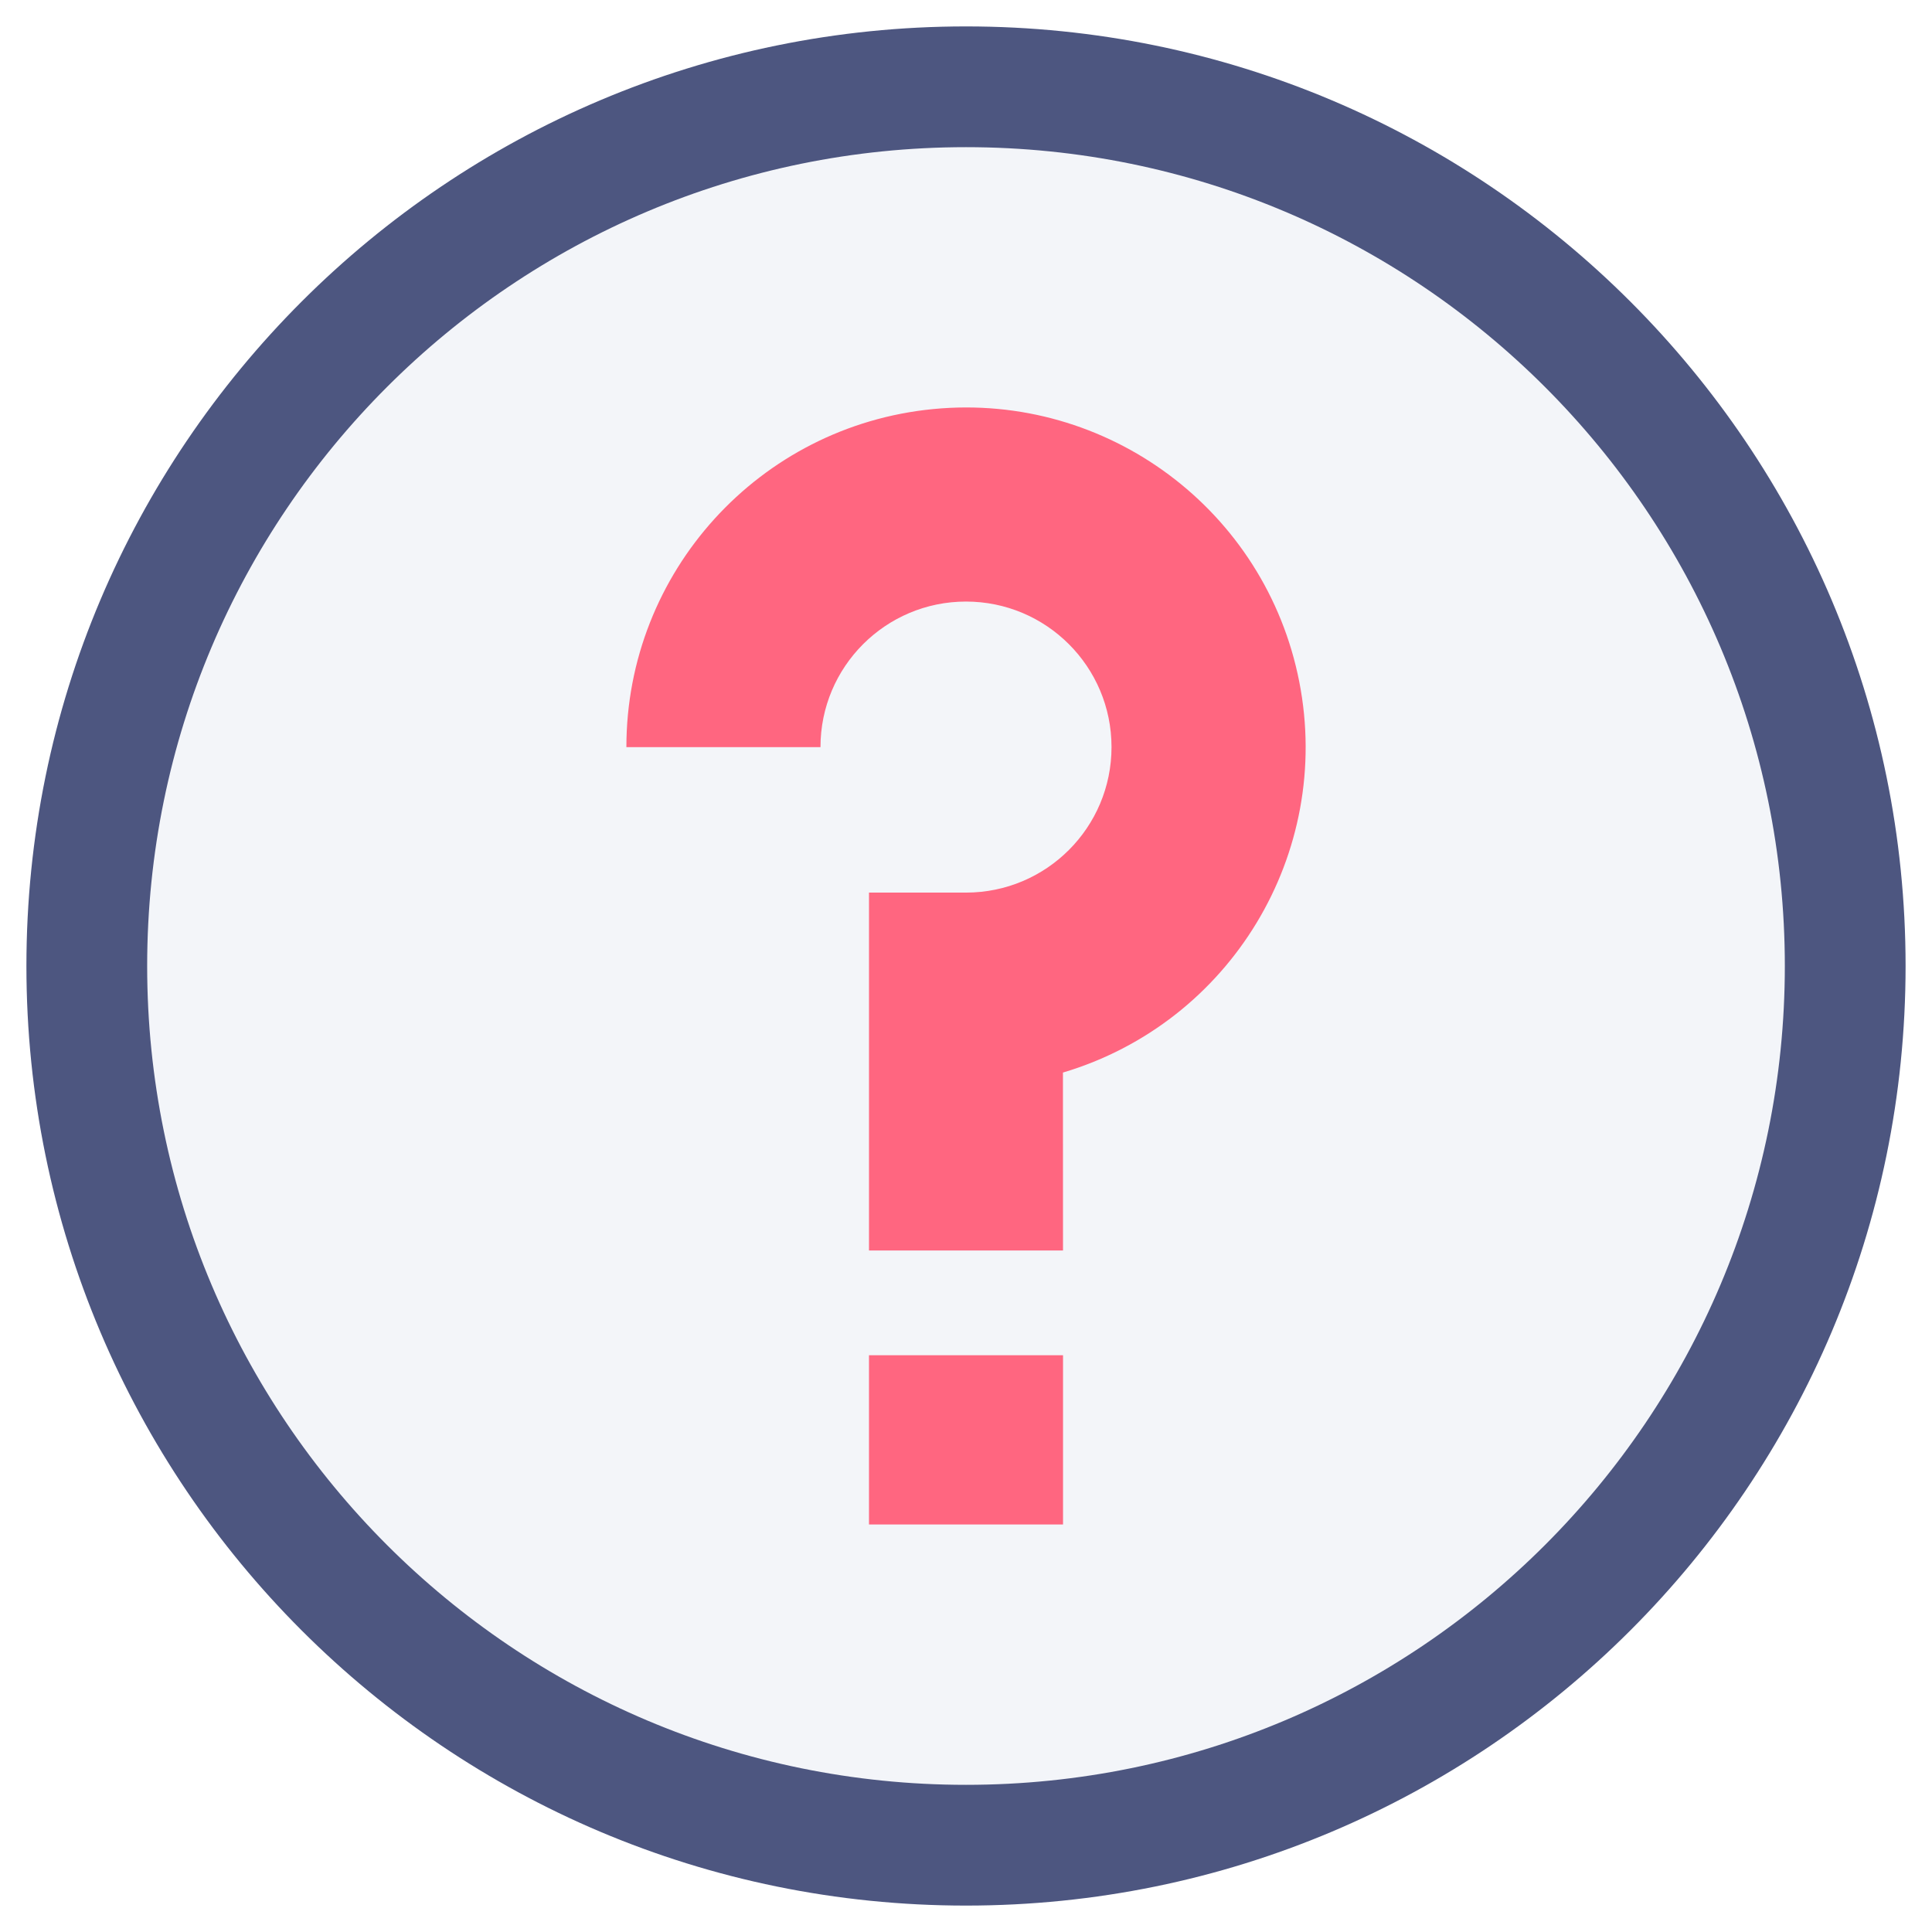
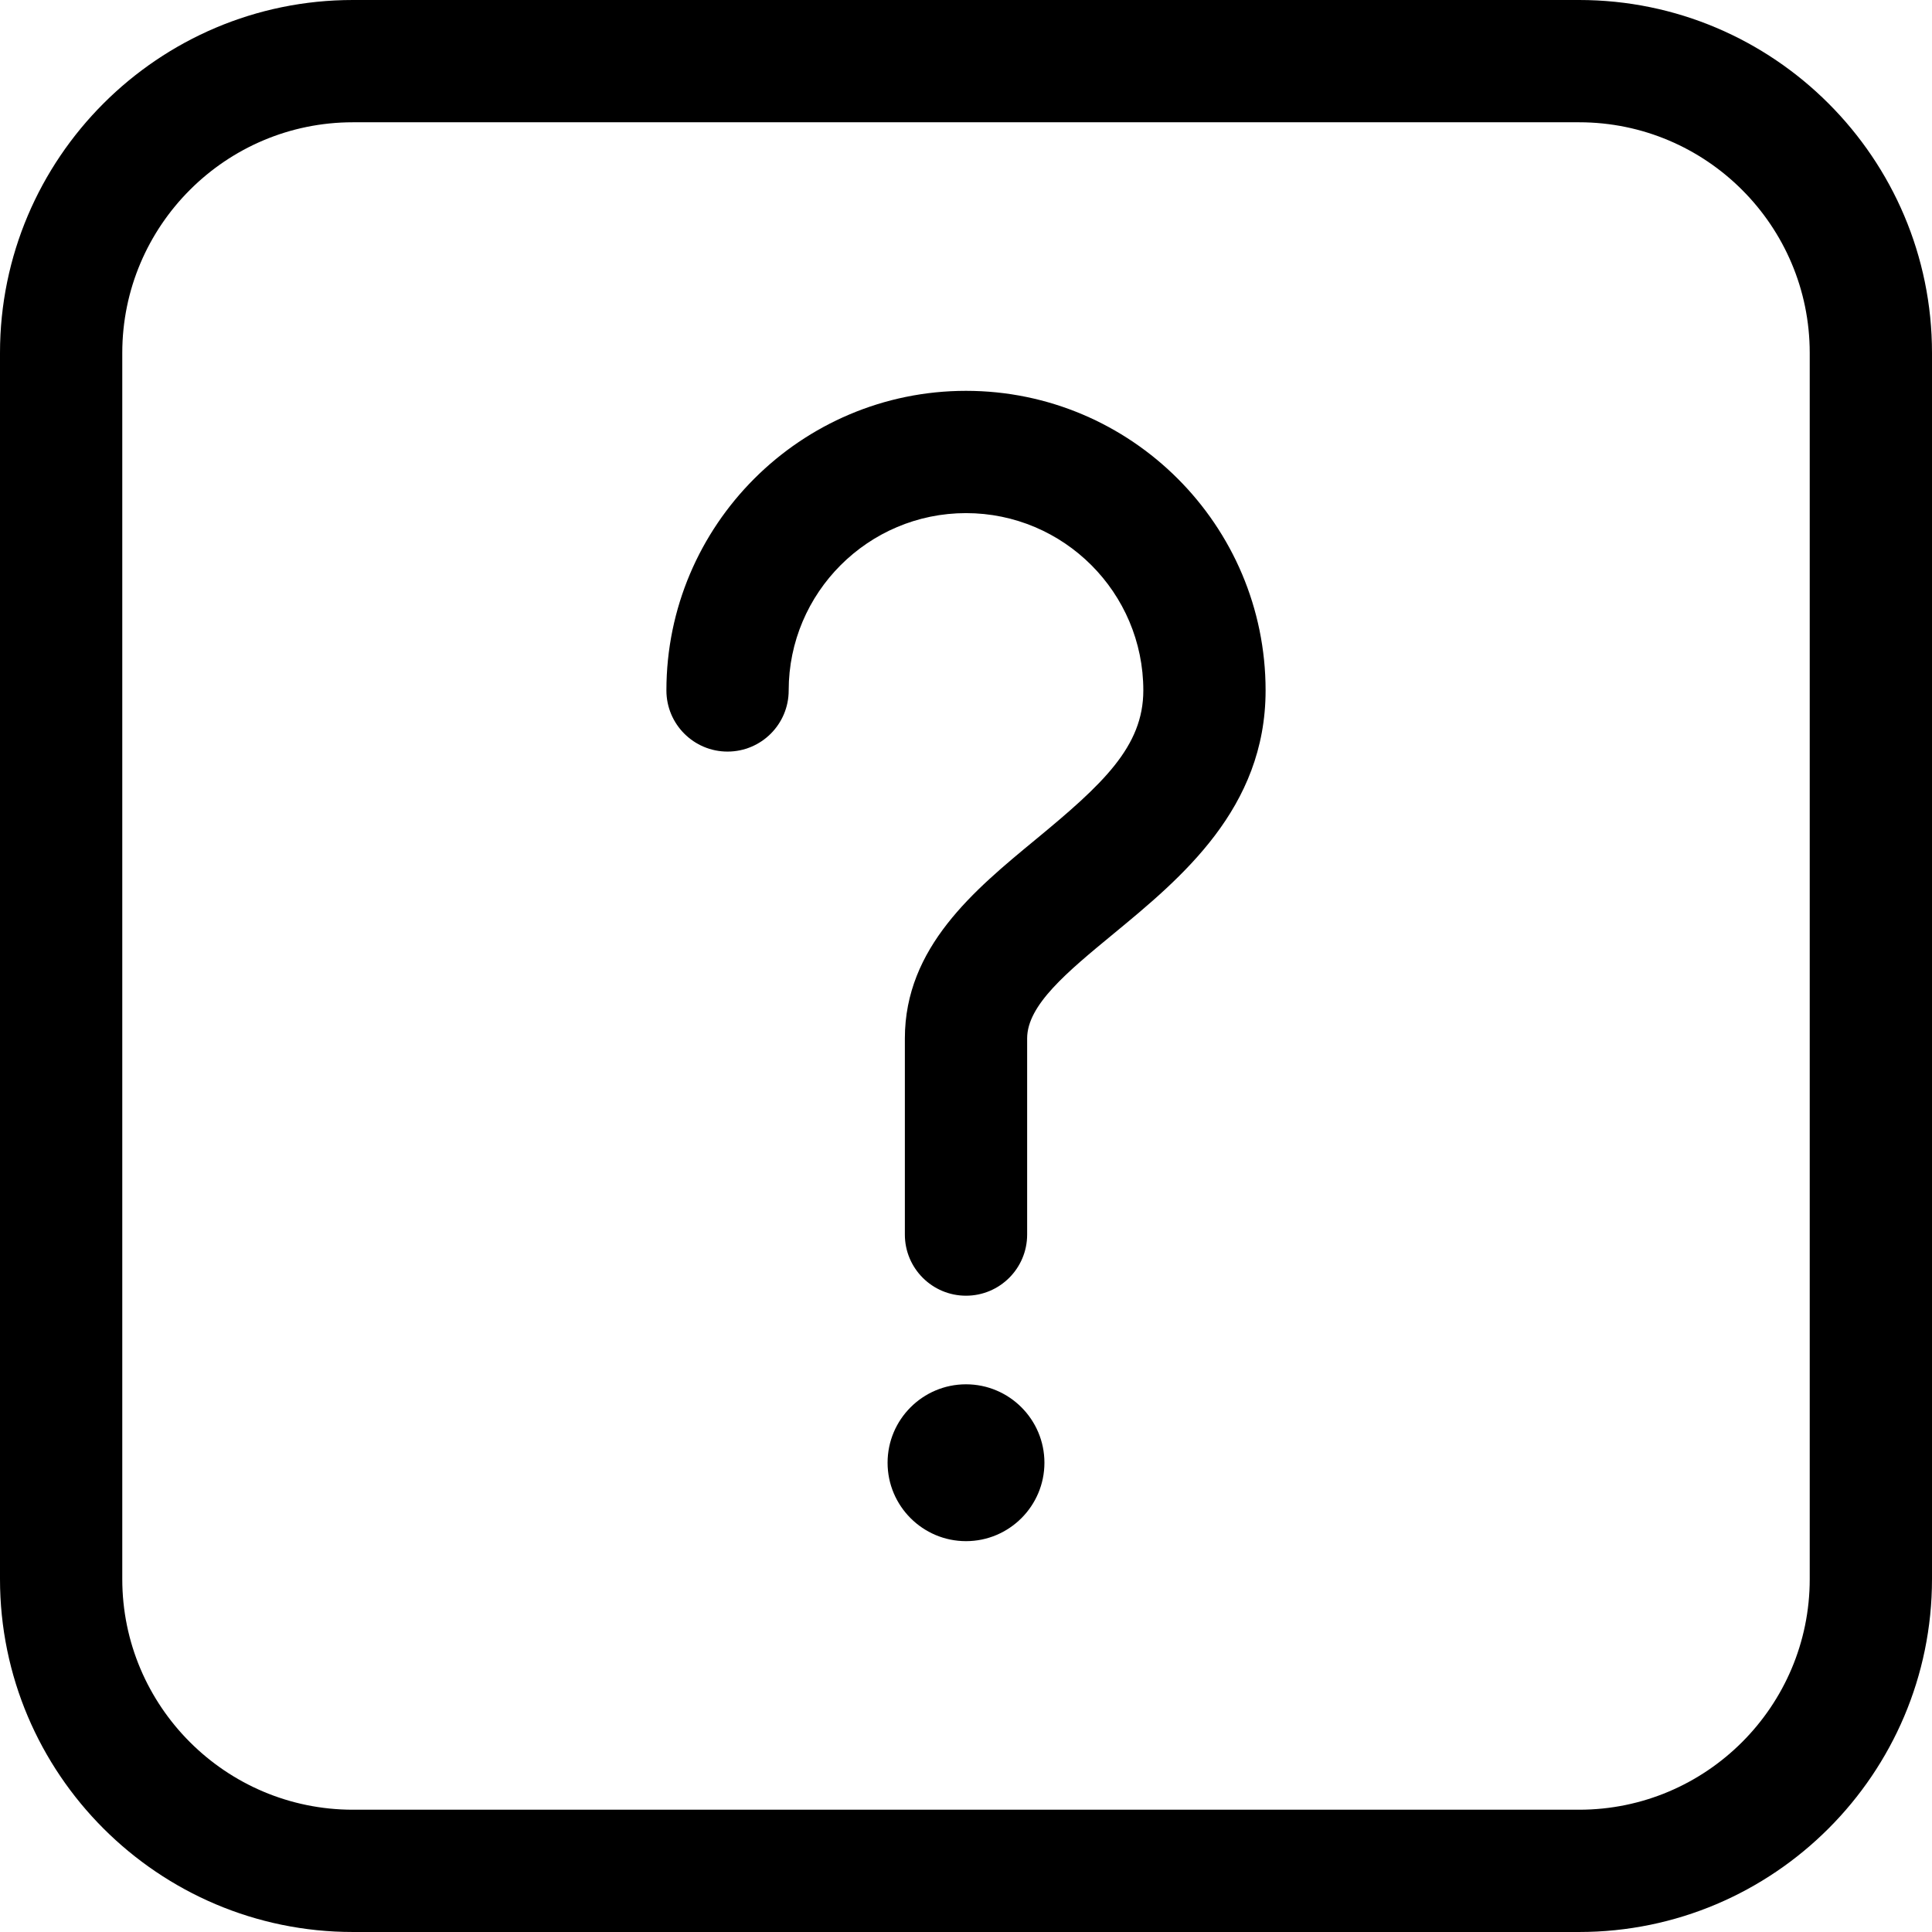
- <svg xmlns="http://www.w3.org/2000/svg" height="512" viewBox="0 0 128 128" width="512">
+ <svg xmlns="http://www.w3.org/2000/svg" version="1.1" id="Capa_1" x="0px" y="0px" width="395.001px" height="395px" viewBox="0 0 395.001 395" style="enable-background:new 0 0 395.001 395;" xml:space="preserve">
  <g>
-     <circle cx="64" cy="64" fill="#4d5680" r="62.25" />
-     <circle cx="64" cy="64" fill="#f3f5f9" r="54.25" />
-     <g fill="#ff6680">
-       <path d="m70.427 82.849h-12.854v-23.712h6.427a9.641 9.641 0 1 0 -9.641-9.637h-12.859a22.5 22.5 0 1 1 28.923 21.56z" />
-       <path d="m57.573 89.788h12.855v11.212h-12.855z" />
+     <g>
+       <path d="M322.852,0H72.15C32.366,0,0,32.367,0,72.15v250.7C0,362.634,32.367,395,72.15,395h250.701    c39.784,0,72.15-32.366,72.15-72.15V72.15C395.002,32.367,362.635,0,322.852,0z M370.002,322.85    c0,25.999-21.151,47.15-47.15,47.15H72.15C46.151,370,25,348.849,25,322.85V72.15C25,46.151,46.151,25,72.15,25h250.701    c25.999,0,47.15,21.151,47.15,47.15L370.002,322.85L370.002,322.85z" />
+       <path d="M197.501,79.908c-33.775,0-61.253,27.479-61.253,61.254c0,6.903,5.596,12.5,12.5,12.5c6.904,0,12.5-5.597,12.5-12.5    c0-19.99,16.263-36.254,36.253-36.254s36.253,16.264,36.253,36.254c0,11.497-8.314,19.183-22.01,30.474    c-12.536,10.334-26.743,22.048-26.743,40.67v40.104c0,6.902,5.597,12.5,12.5,12.5c6.903,0,12.5-5.598,12.5-12.5v-40.104    c0-6.832,8.179-13.574,17.646-21.381c13.859-11.426,31.106-25.646,31.106-49.763C258.754,107.386,231.275,79.908,197.501,79.908z" />
+       <path d="M197.501,283.024c-8.842,0-16.034,7.193-16.034,16.035c0,8.84,7.192,16.033,16.034,16.033    c8.841,0,16.034-7.193,16.034-16.033C213.535,290.217,206.342,283.024,197.501,283.024z" />
    </g>
  </g>
+   <g>
+ </g>
+   <g>
+ </g>
+   <g>
+ </g>
+   <g>
+ </g>
+   <g>
+ </g>
+   <g>
+ </g>
+   <g>
+ </g>
+   <g>
+ </g>
+   <g>
+ </g>
+   <g>
+ </g>
+   <g>
+ </g>
+   <g>
+ </g>
+   <g>
+ </g>
+   <g>
+ </g>
+   <g>
+ </g>
</svg>
